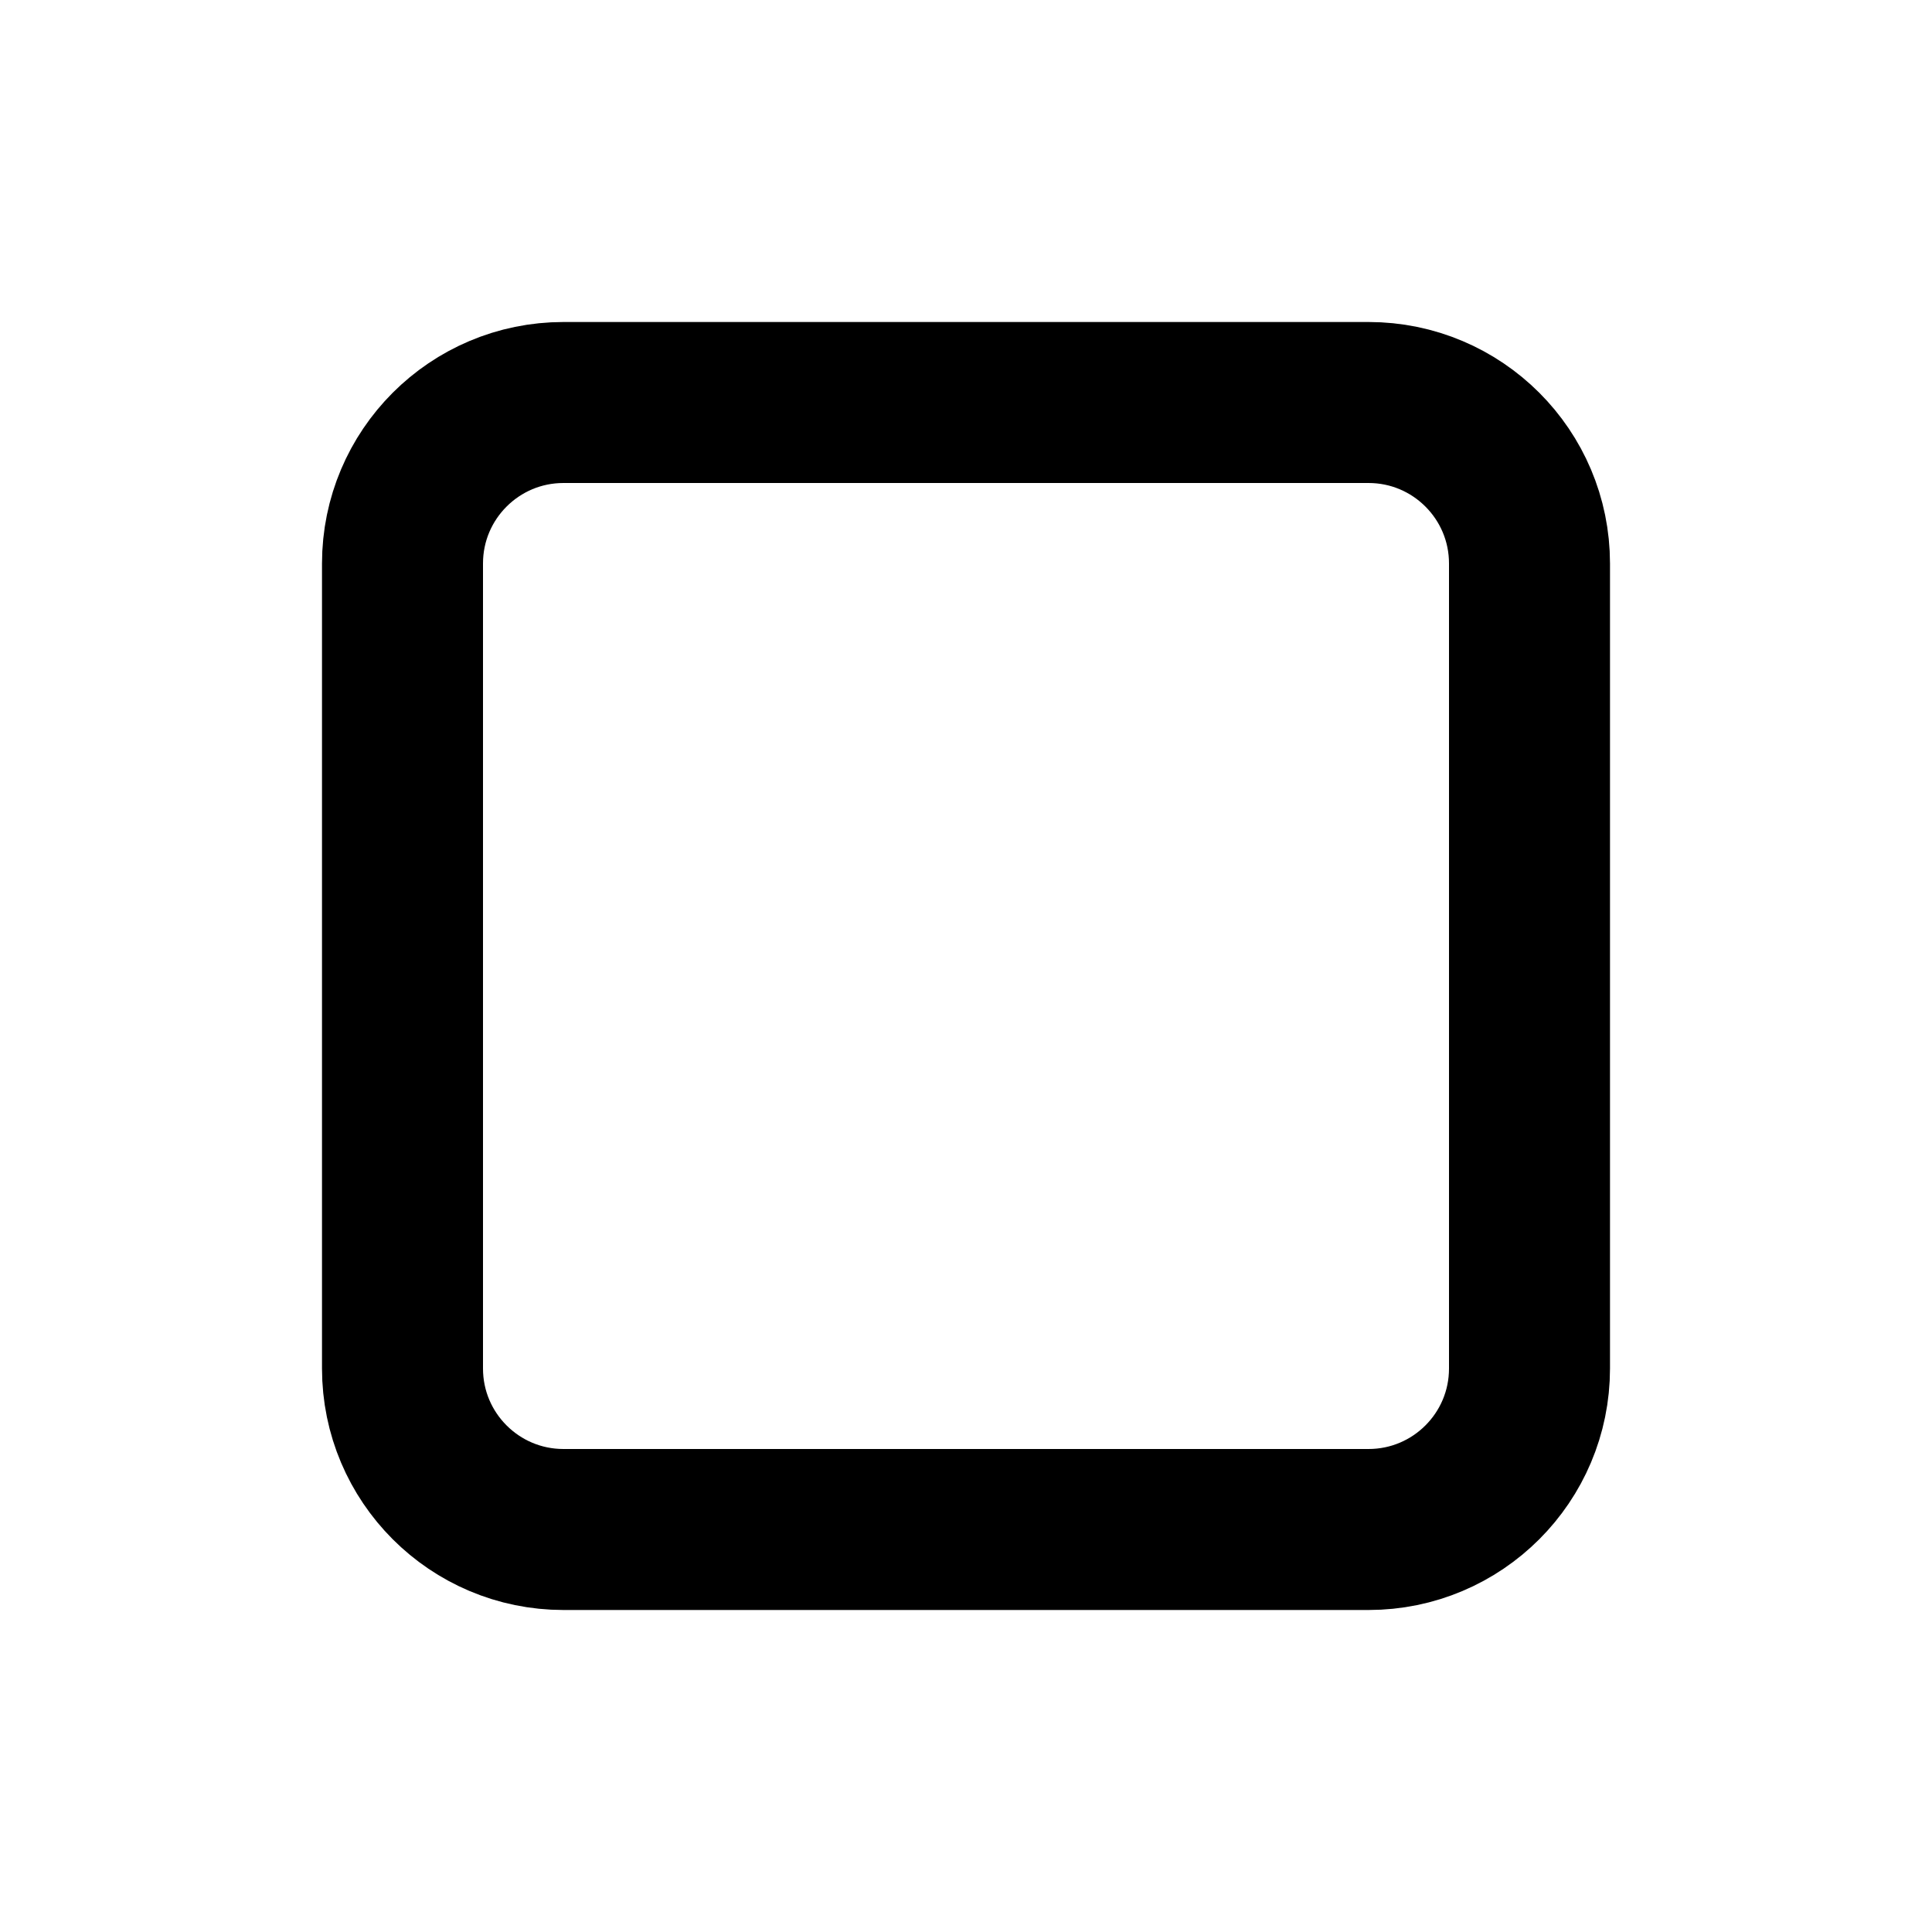
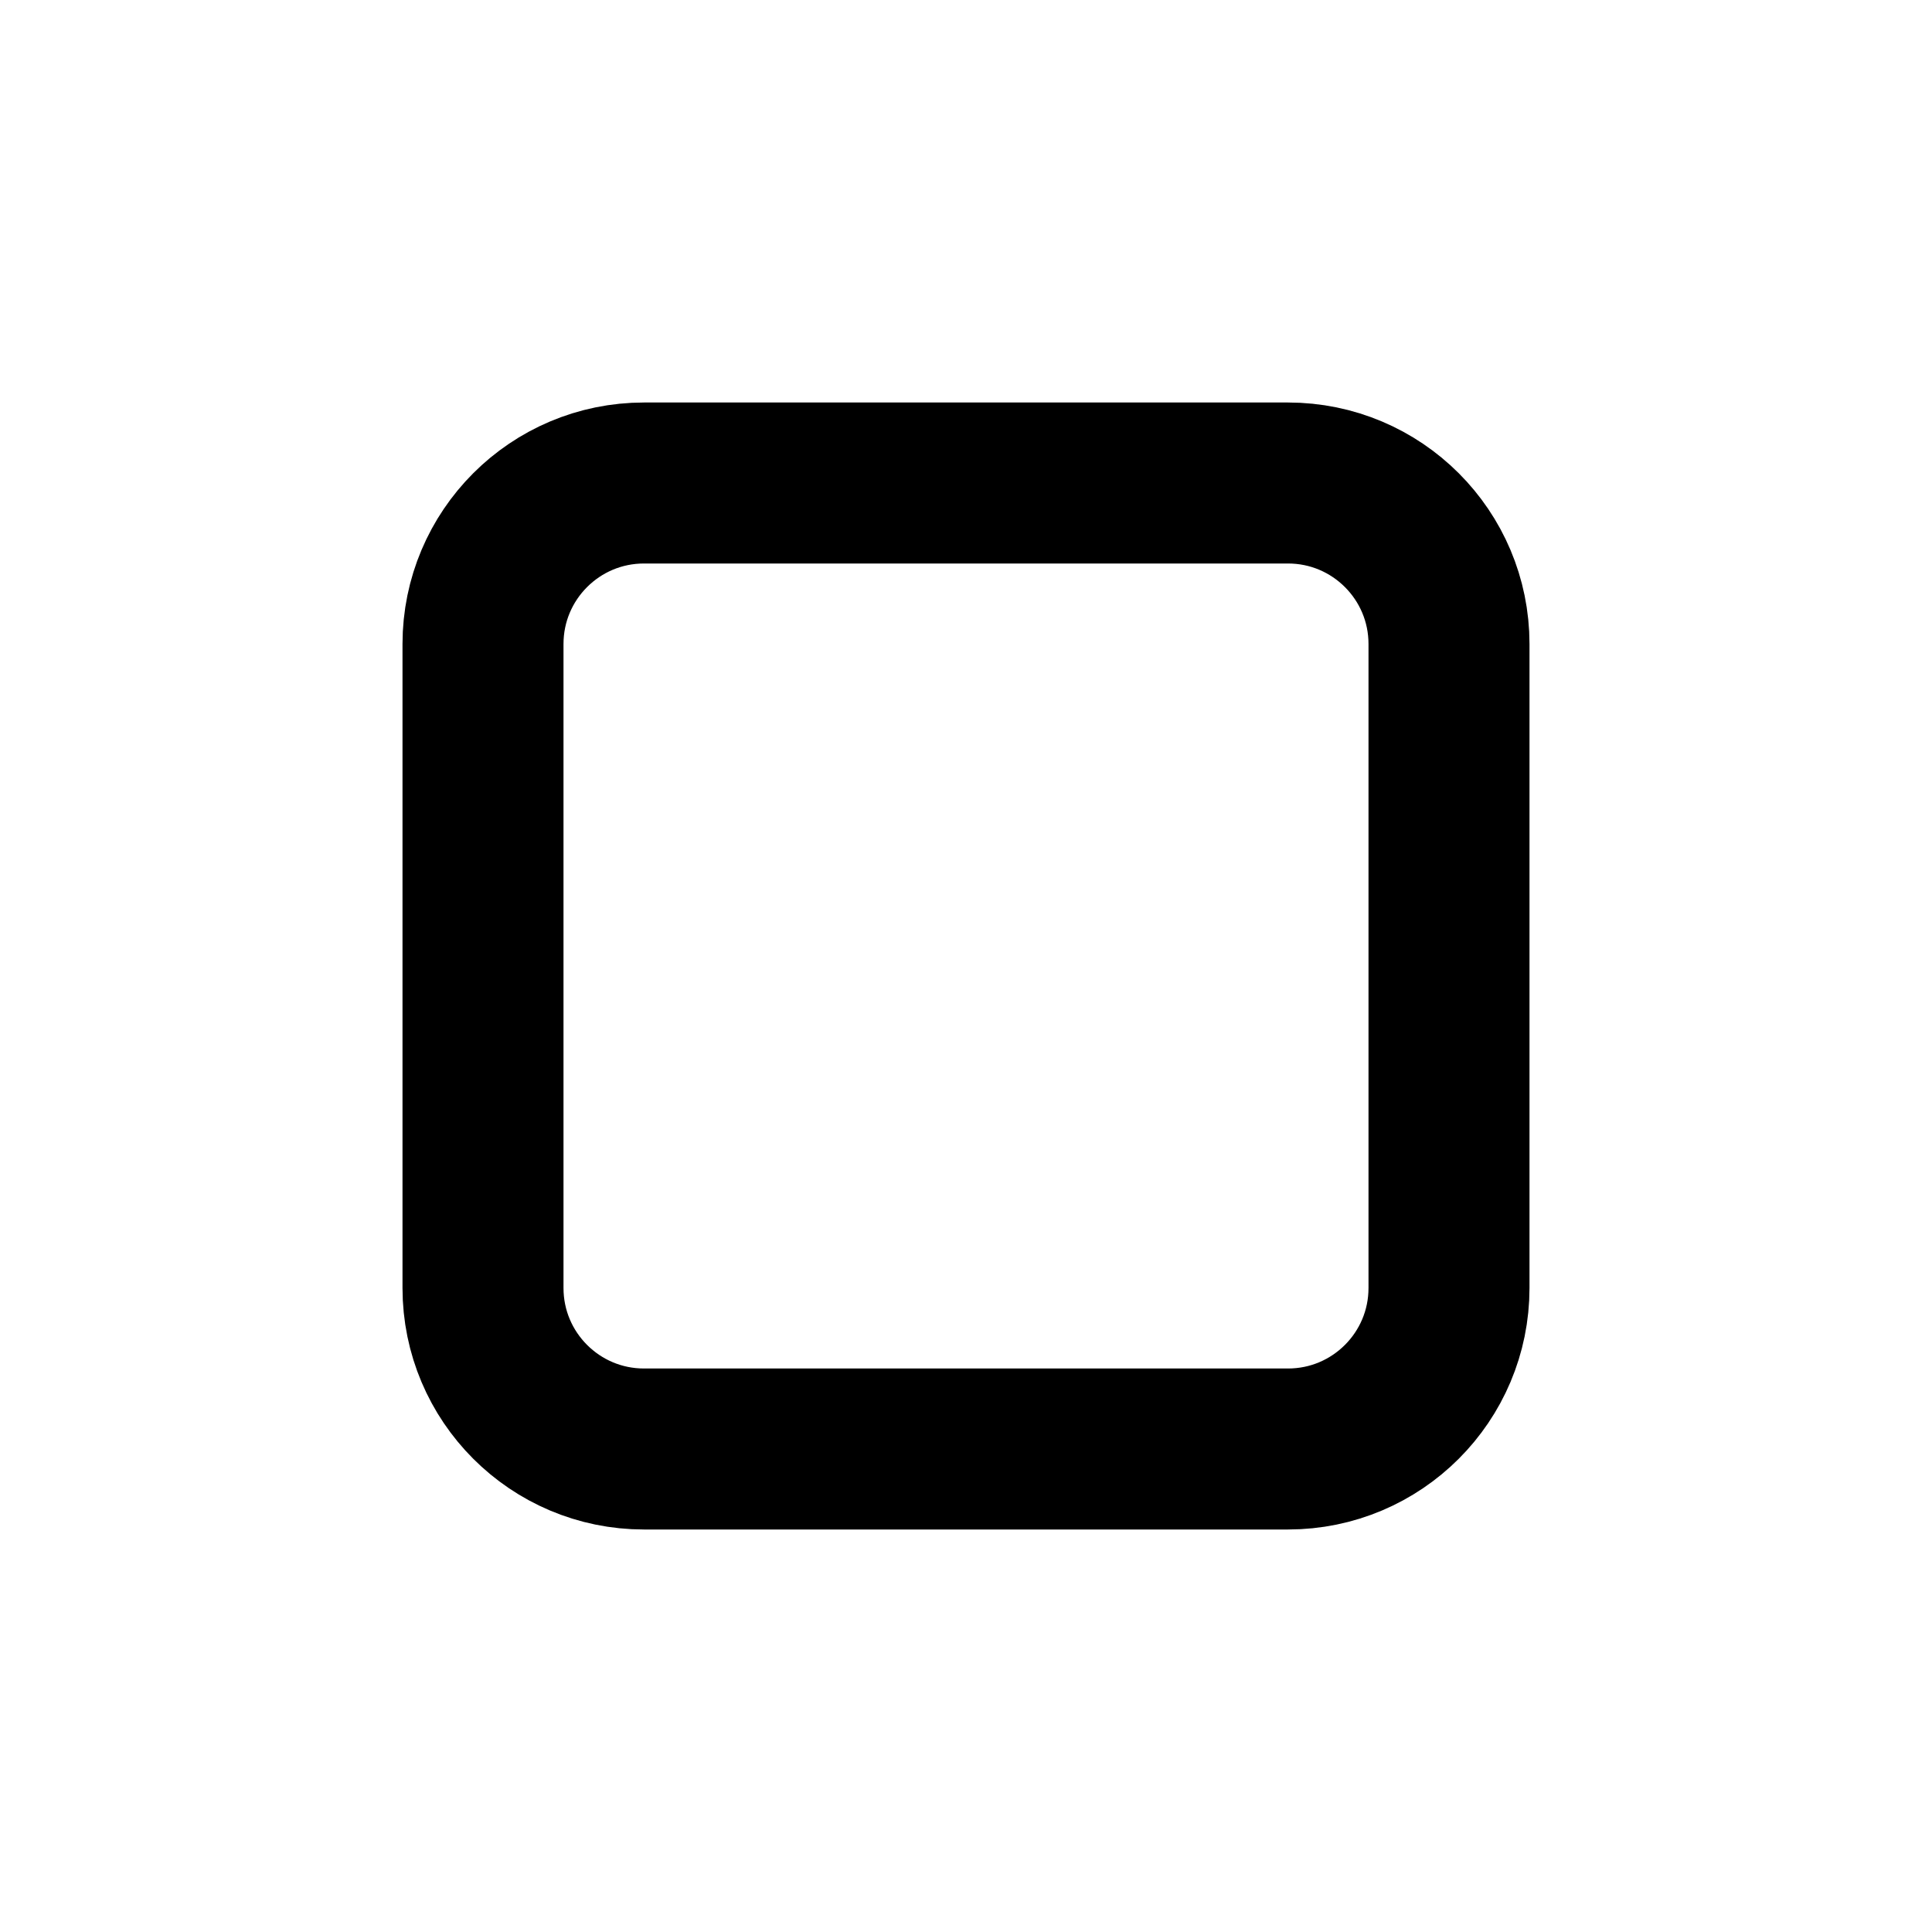
<svg xmlns="http://www.w3.org/2000/svg" aria-hidden="true" focusable="false" viewBox="0 0 12 12">
-   <rect x="2.5" y="2.5" width="7" height="7" rx="1" fill="none" stroke="currentColor" stroke-width="1" />
+   <rect x="3" y="3" width="6" height="6" rx="1" fill="none" stroke="currentColor" stroke-width="1" />
</svg>
